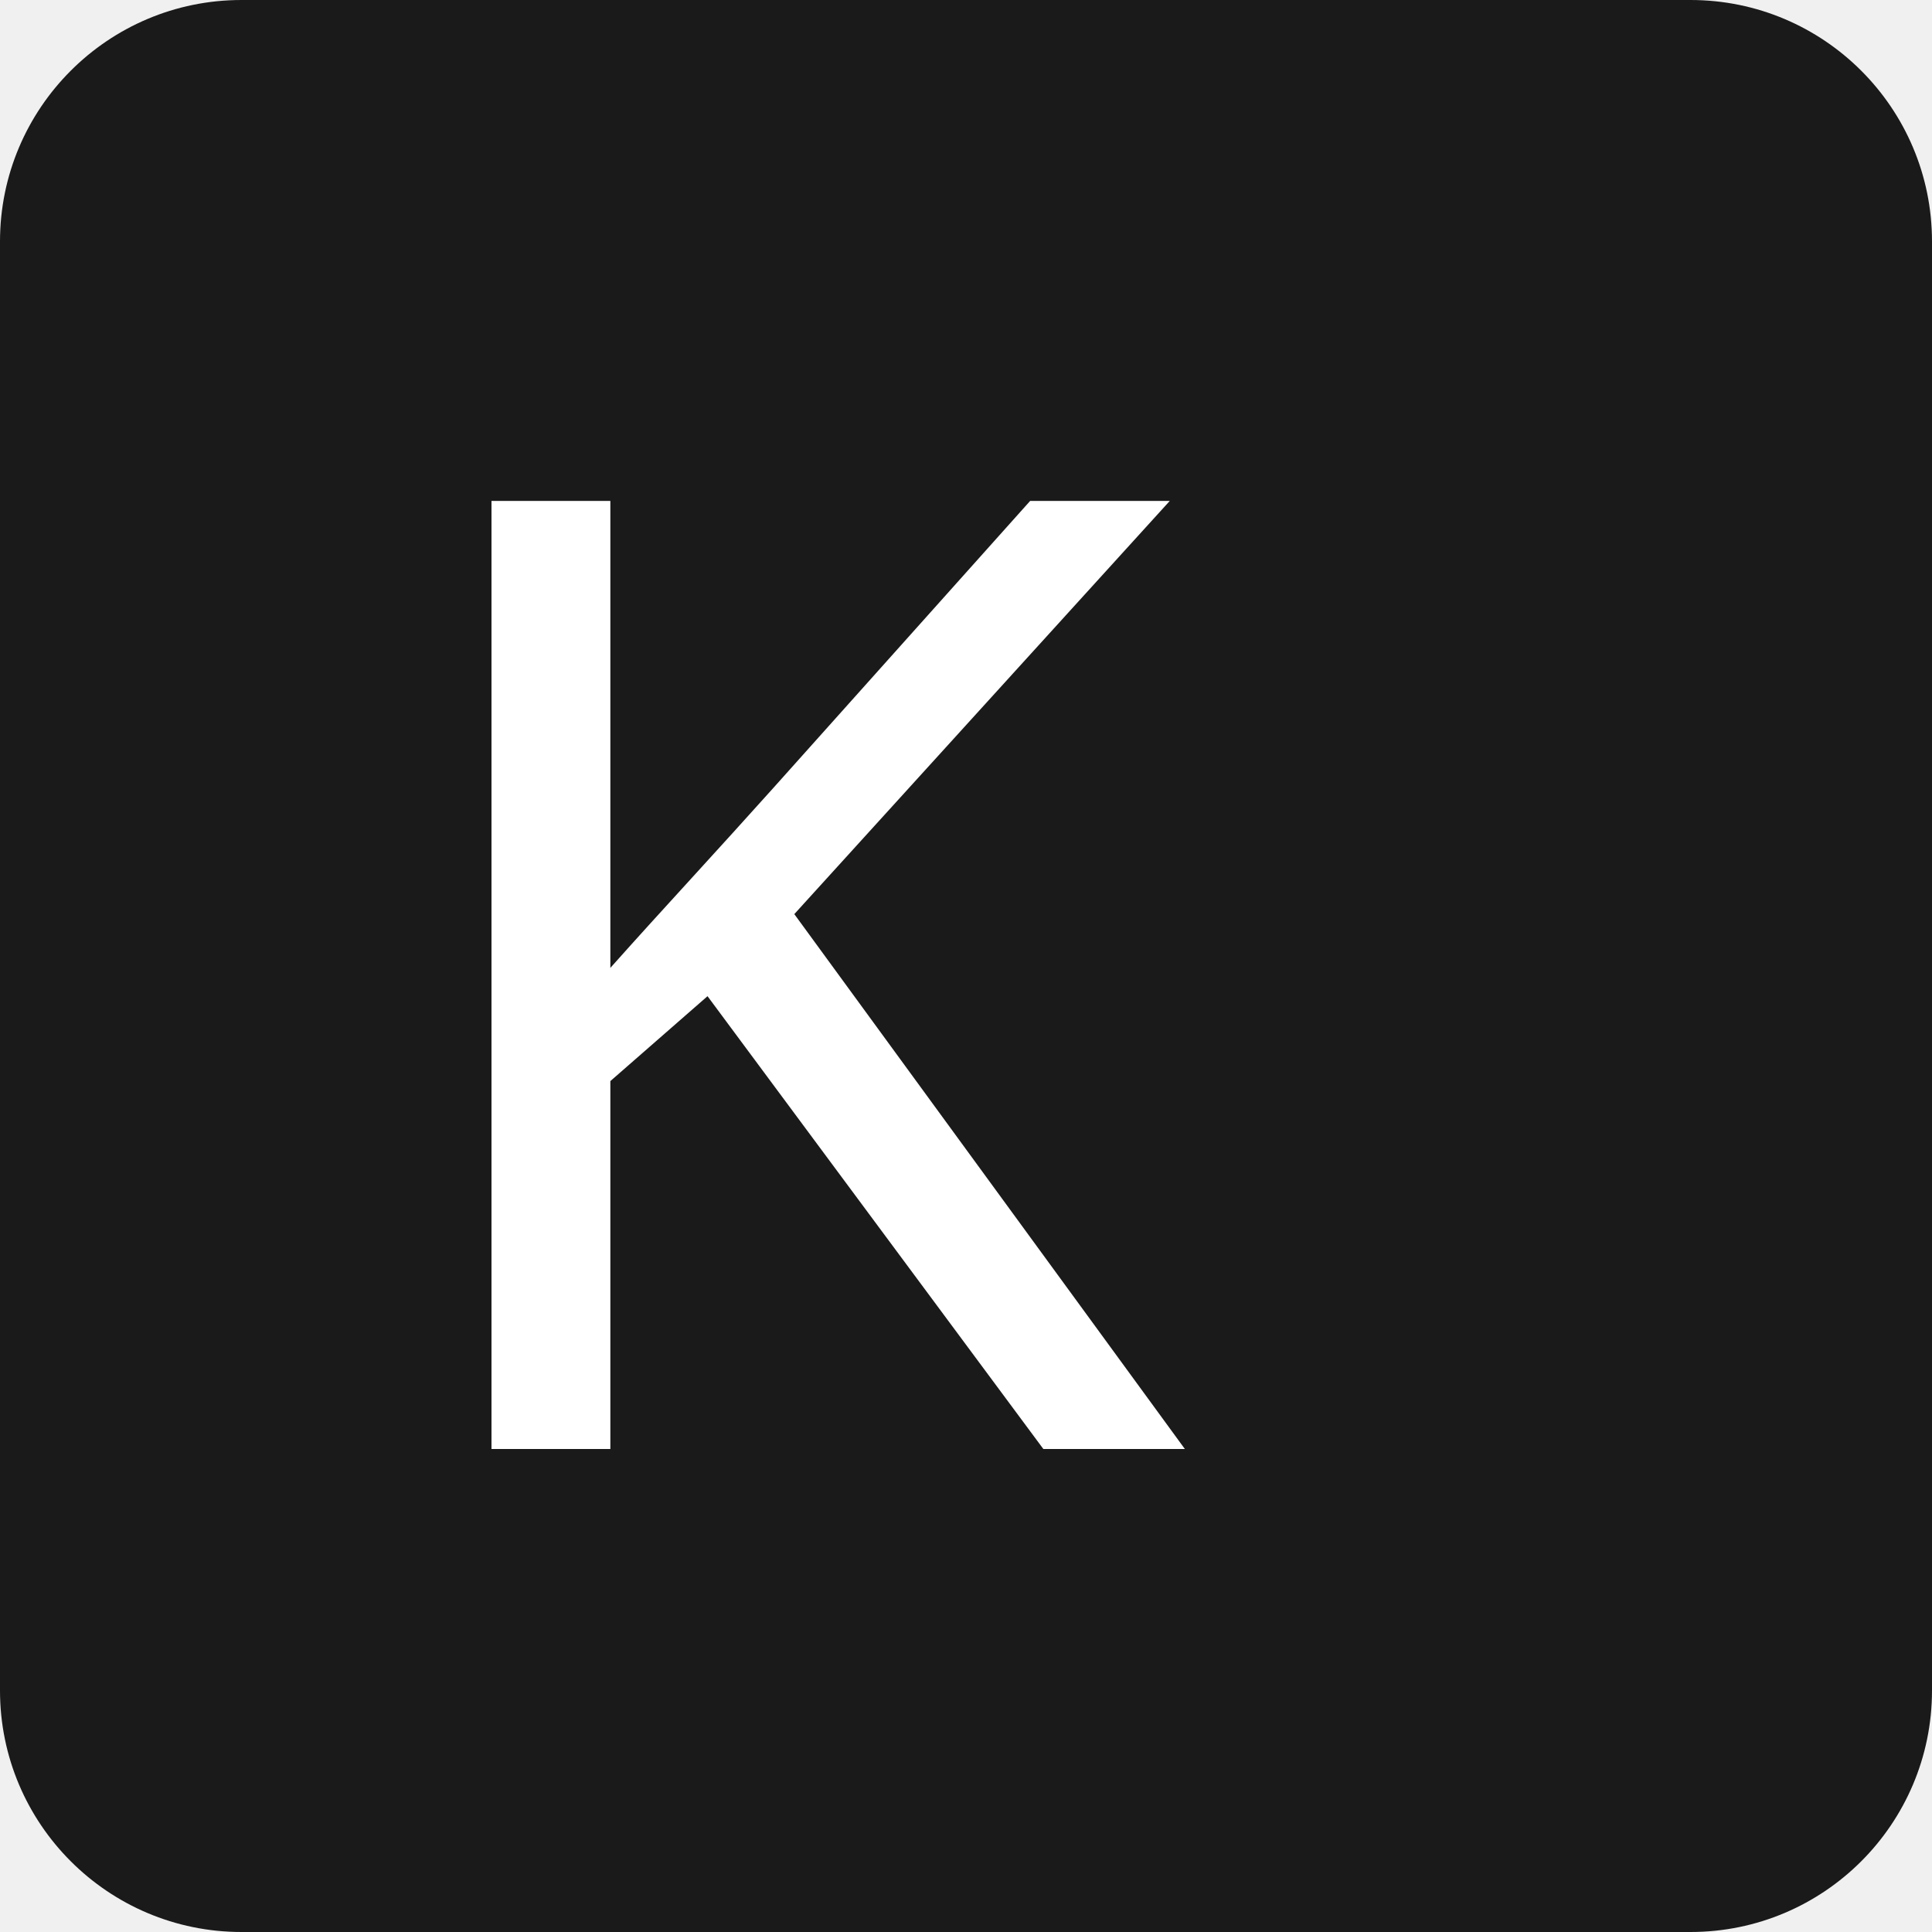
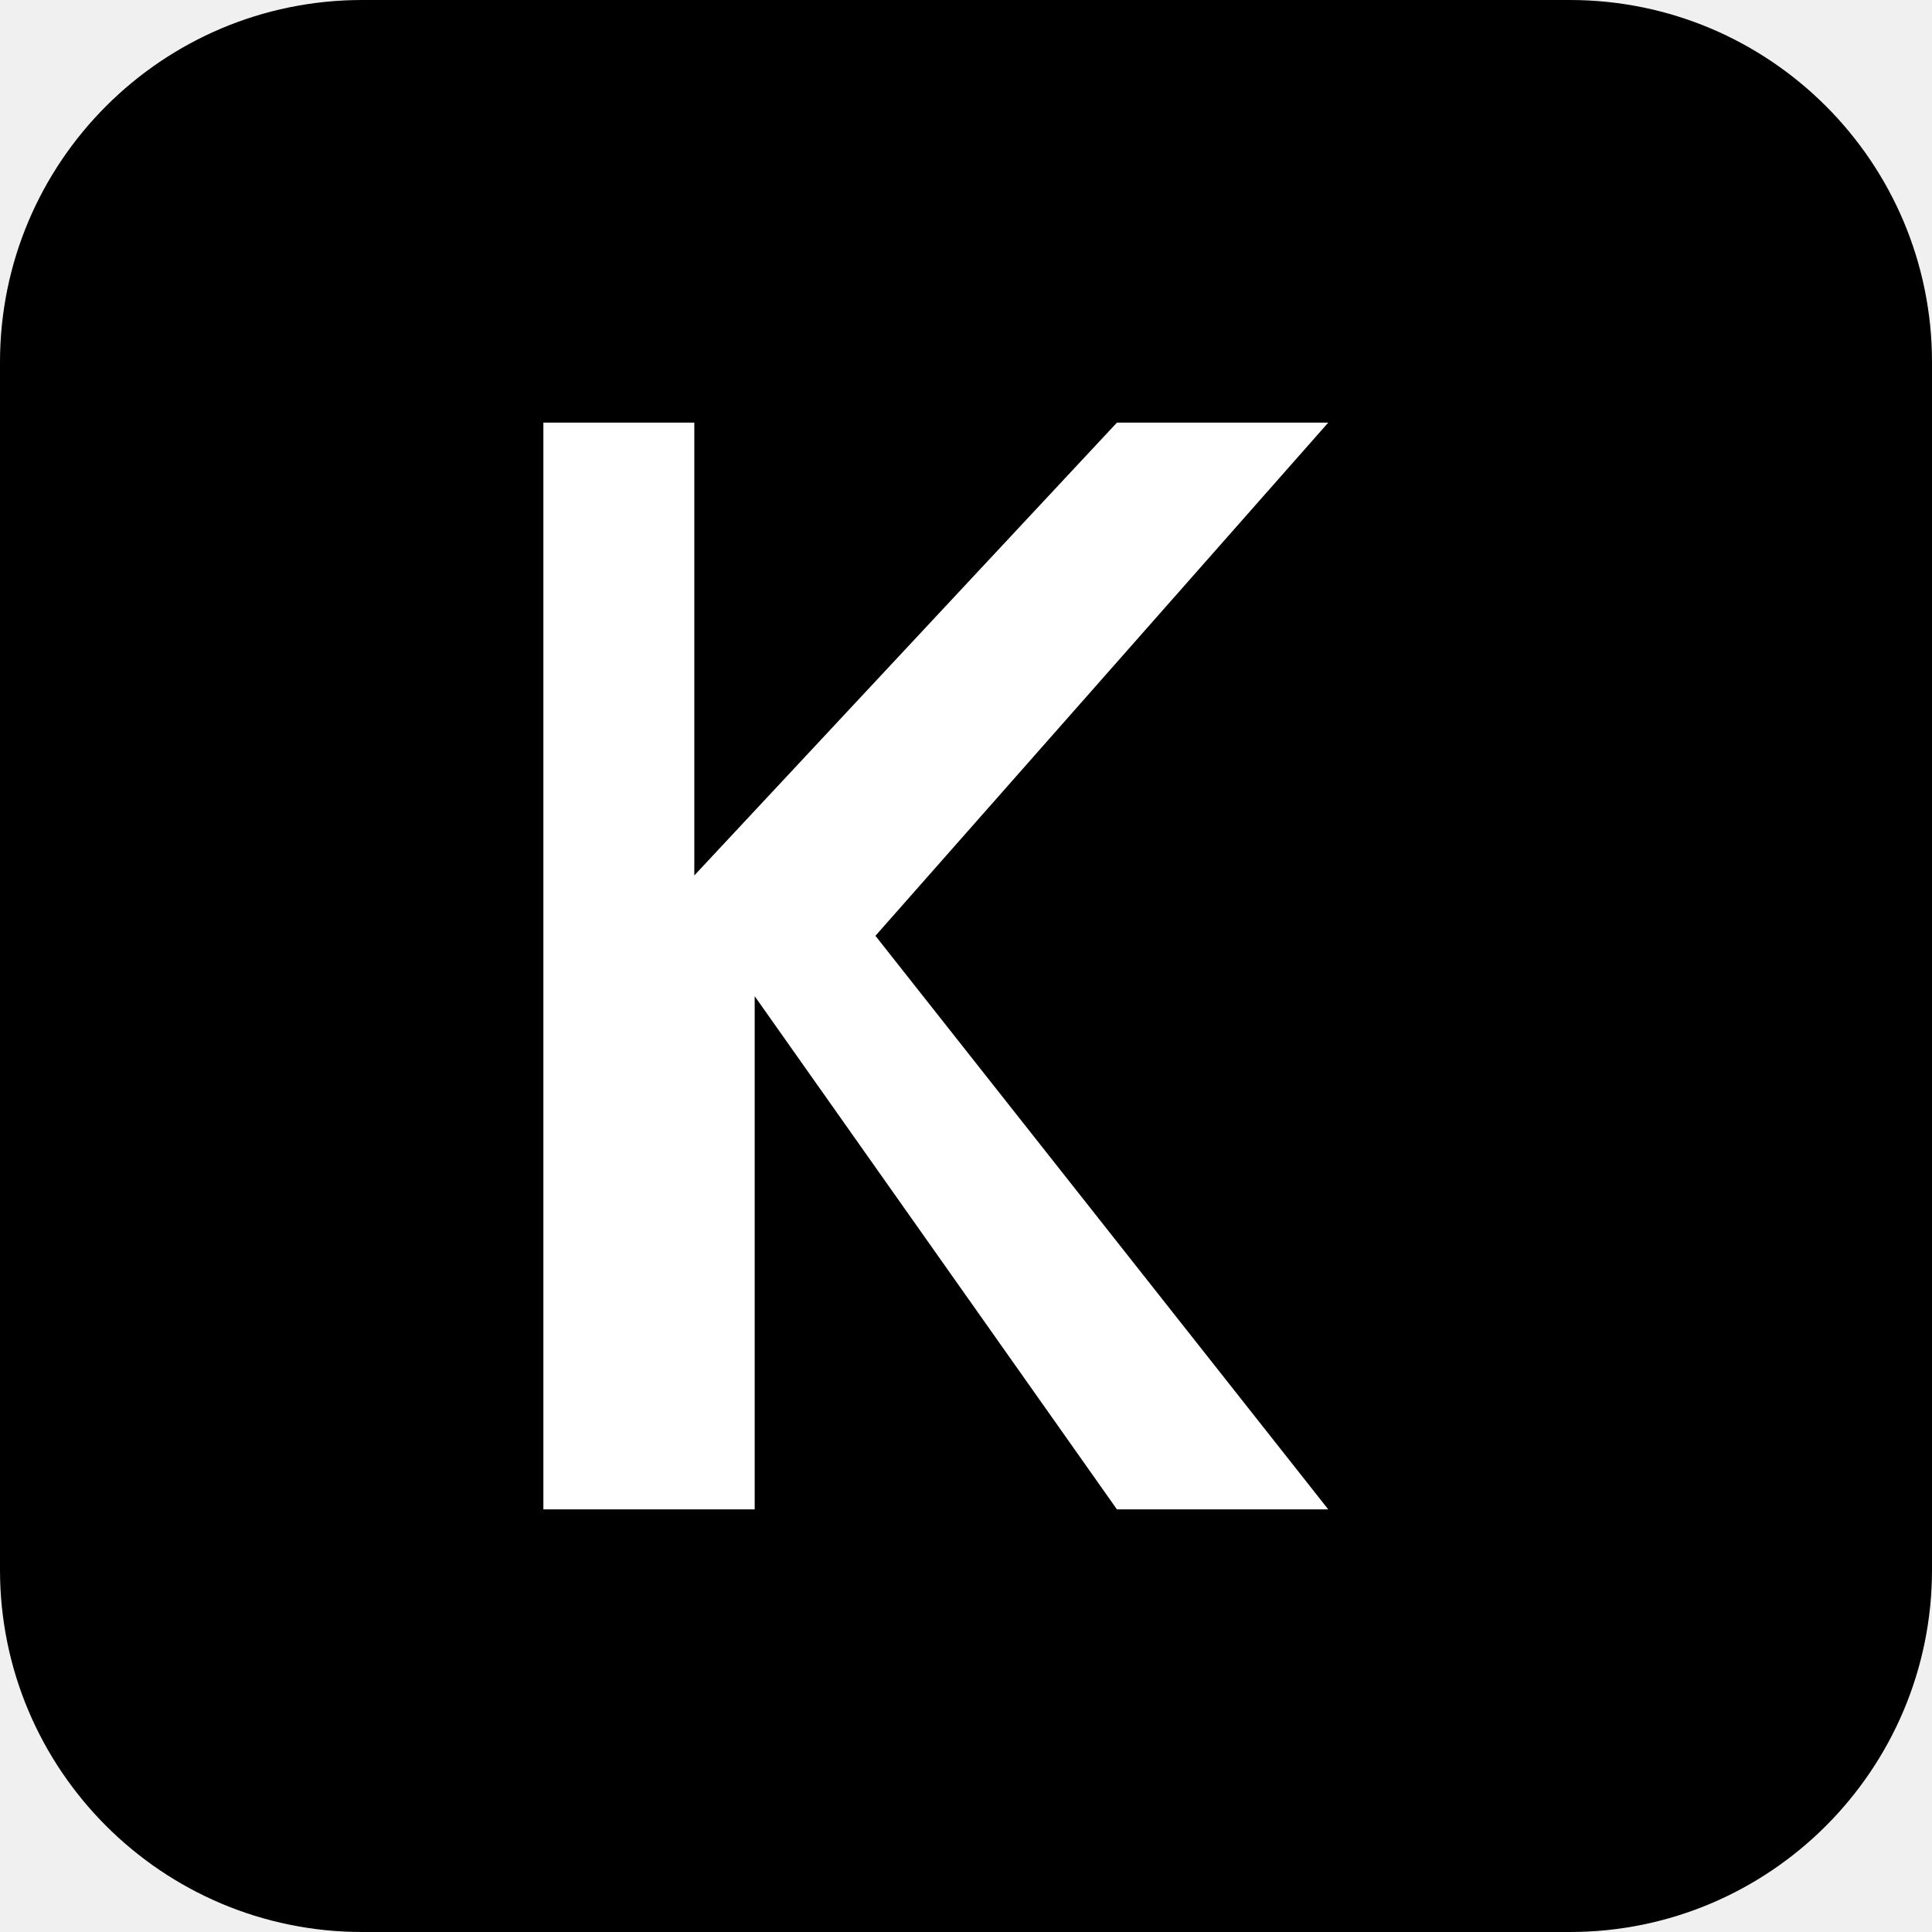
<svg xmlns="http://www.w3.org/2000/svg" viewBox="0 0 32 32">
-   <rect width="32" height="32" fill="#1a1a1a" rx="4" />
-   <text x="6" y="24" font-family="sans-serif" font-size="22" font-weight="300" fill="#ffffff">K</text>
+   <rect width="32" height="32" fill="#000" rx="6" />
+   <path d="M9 7h2.5v7.5L18.5 7H22l-7.5 8.5L22 25h-3.5l-6-8.5V25H9z" fill="#fff" />
</svg>
